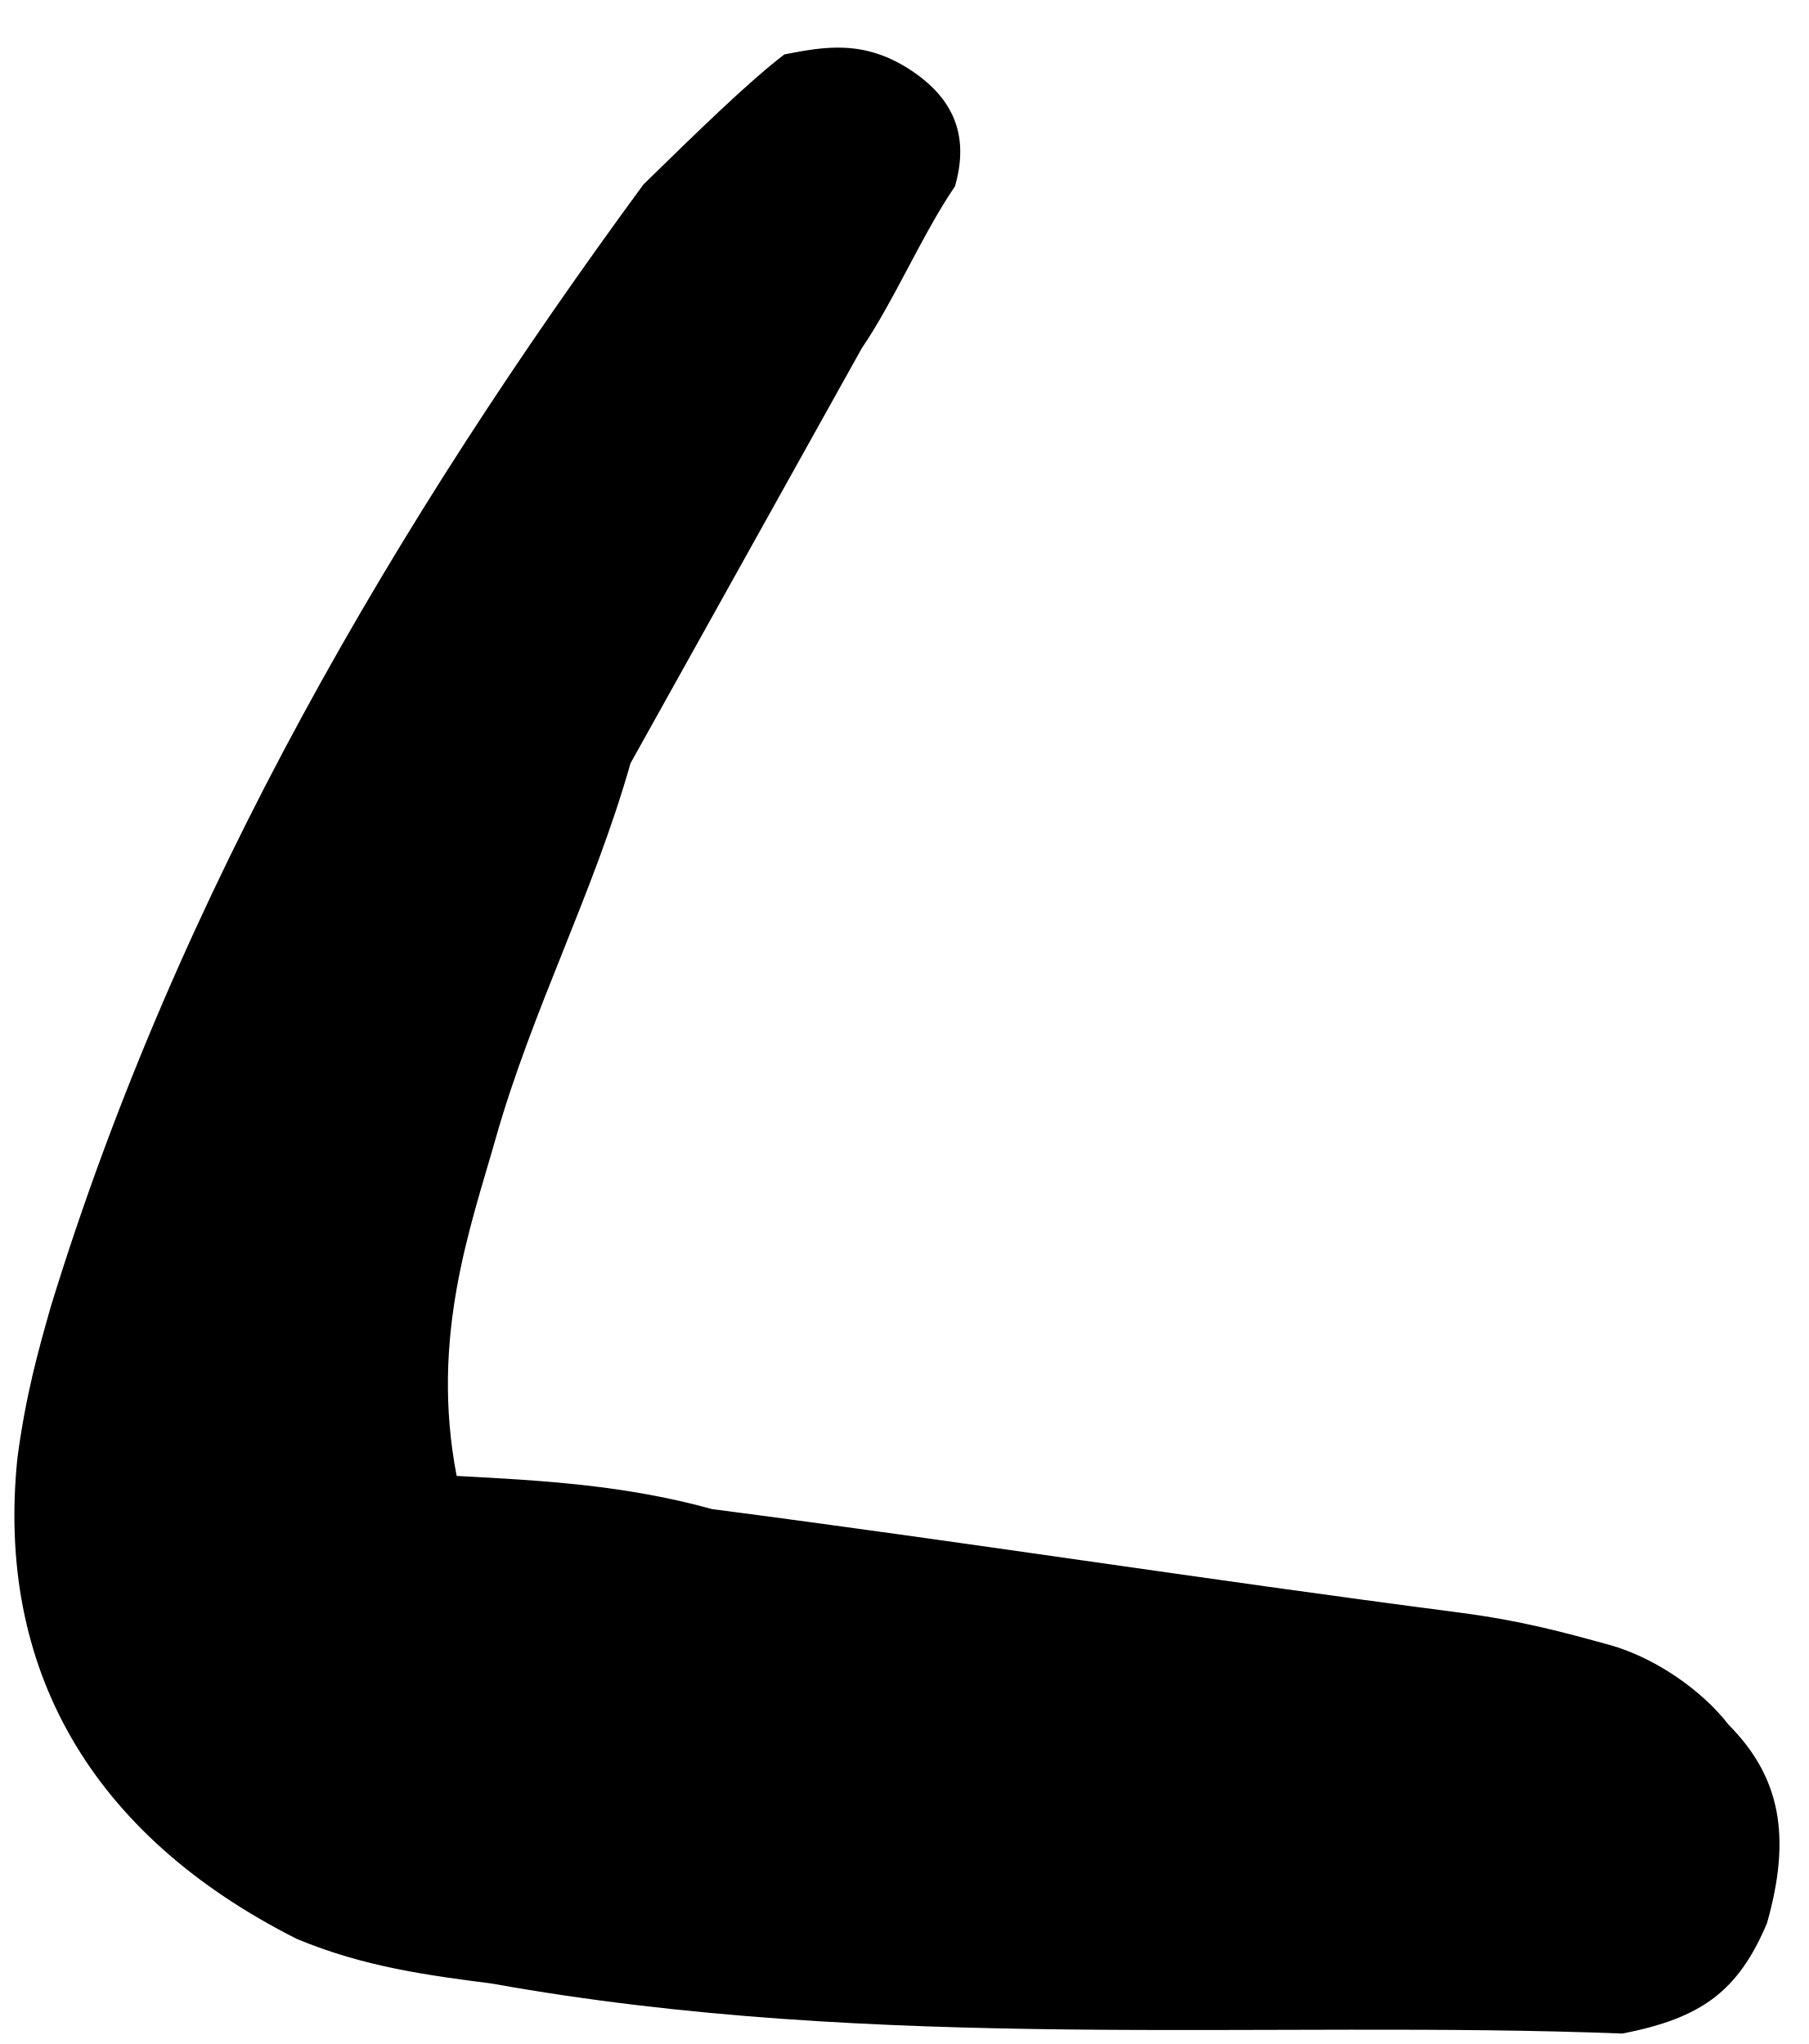
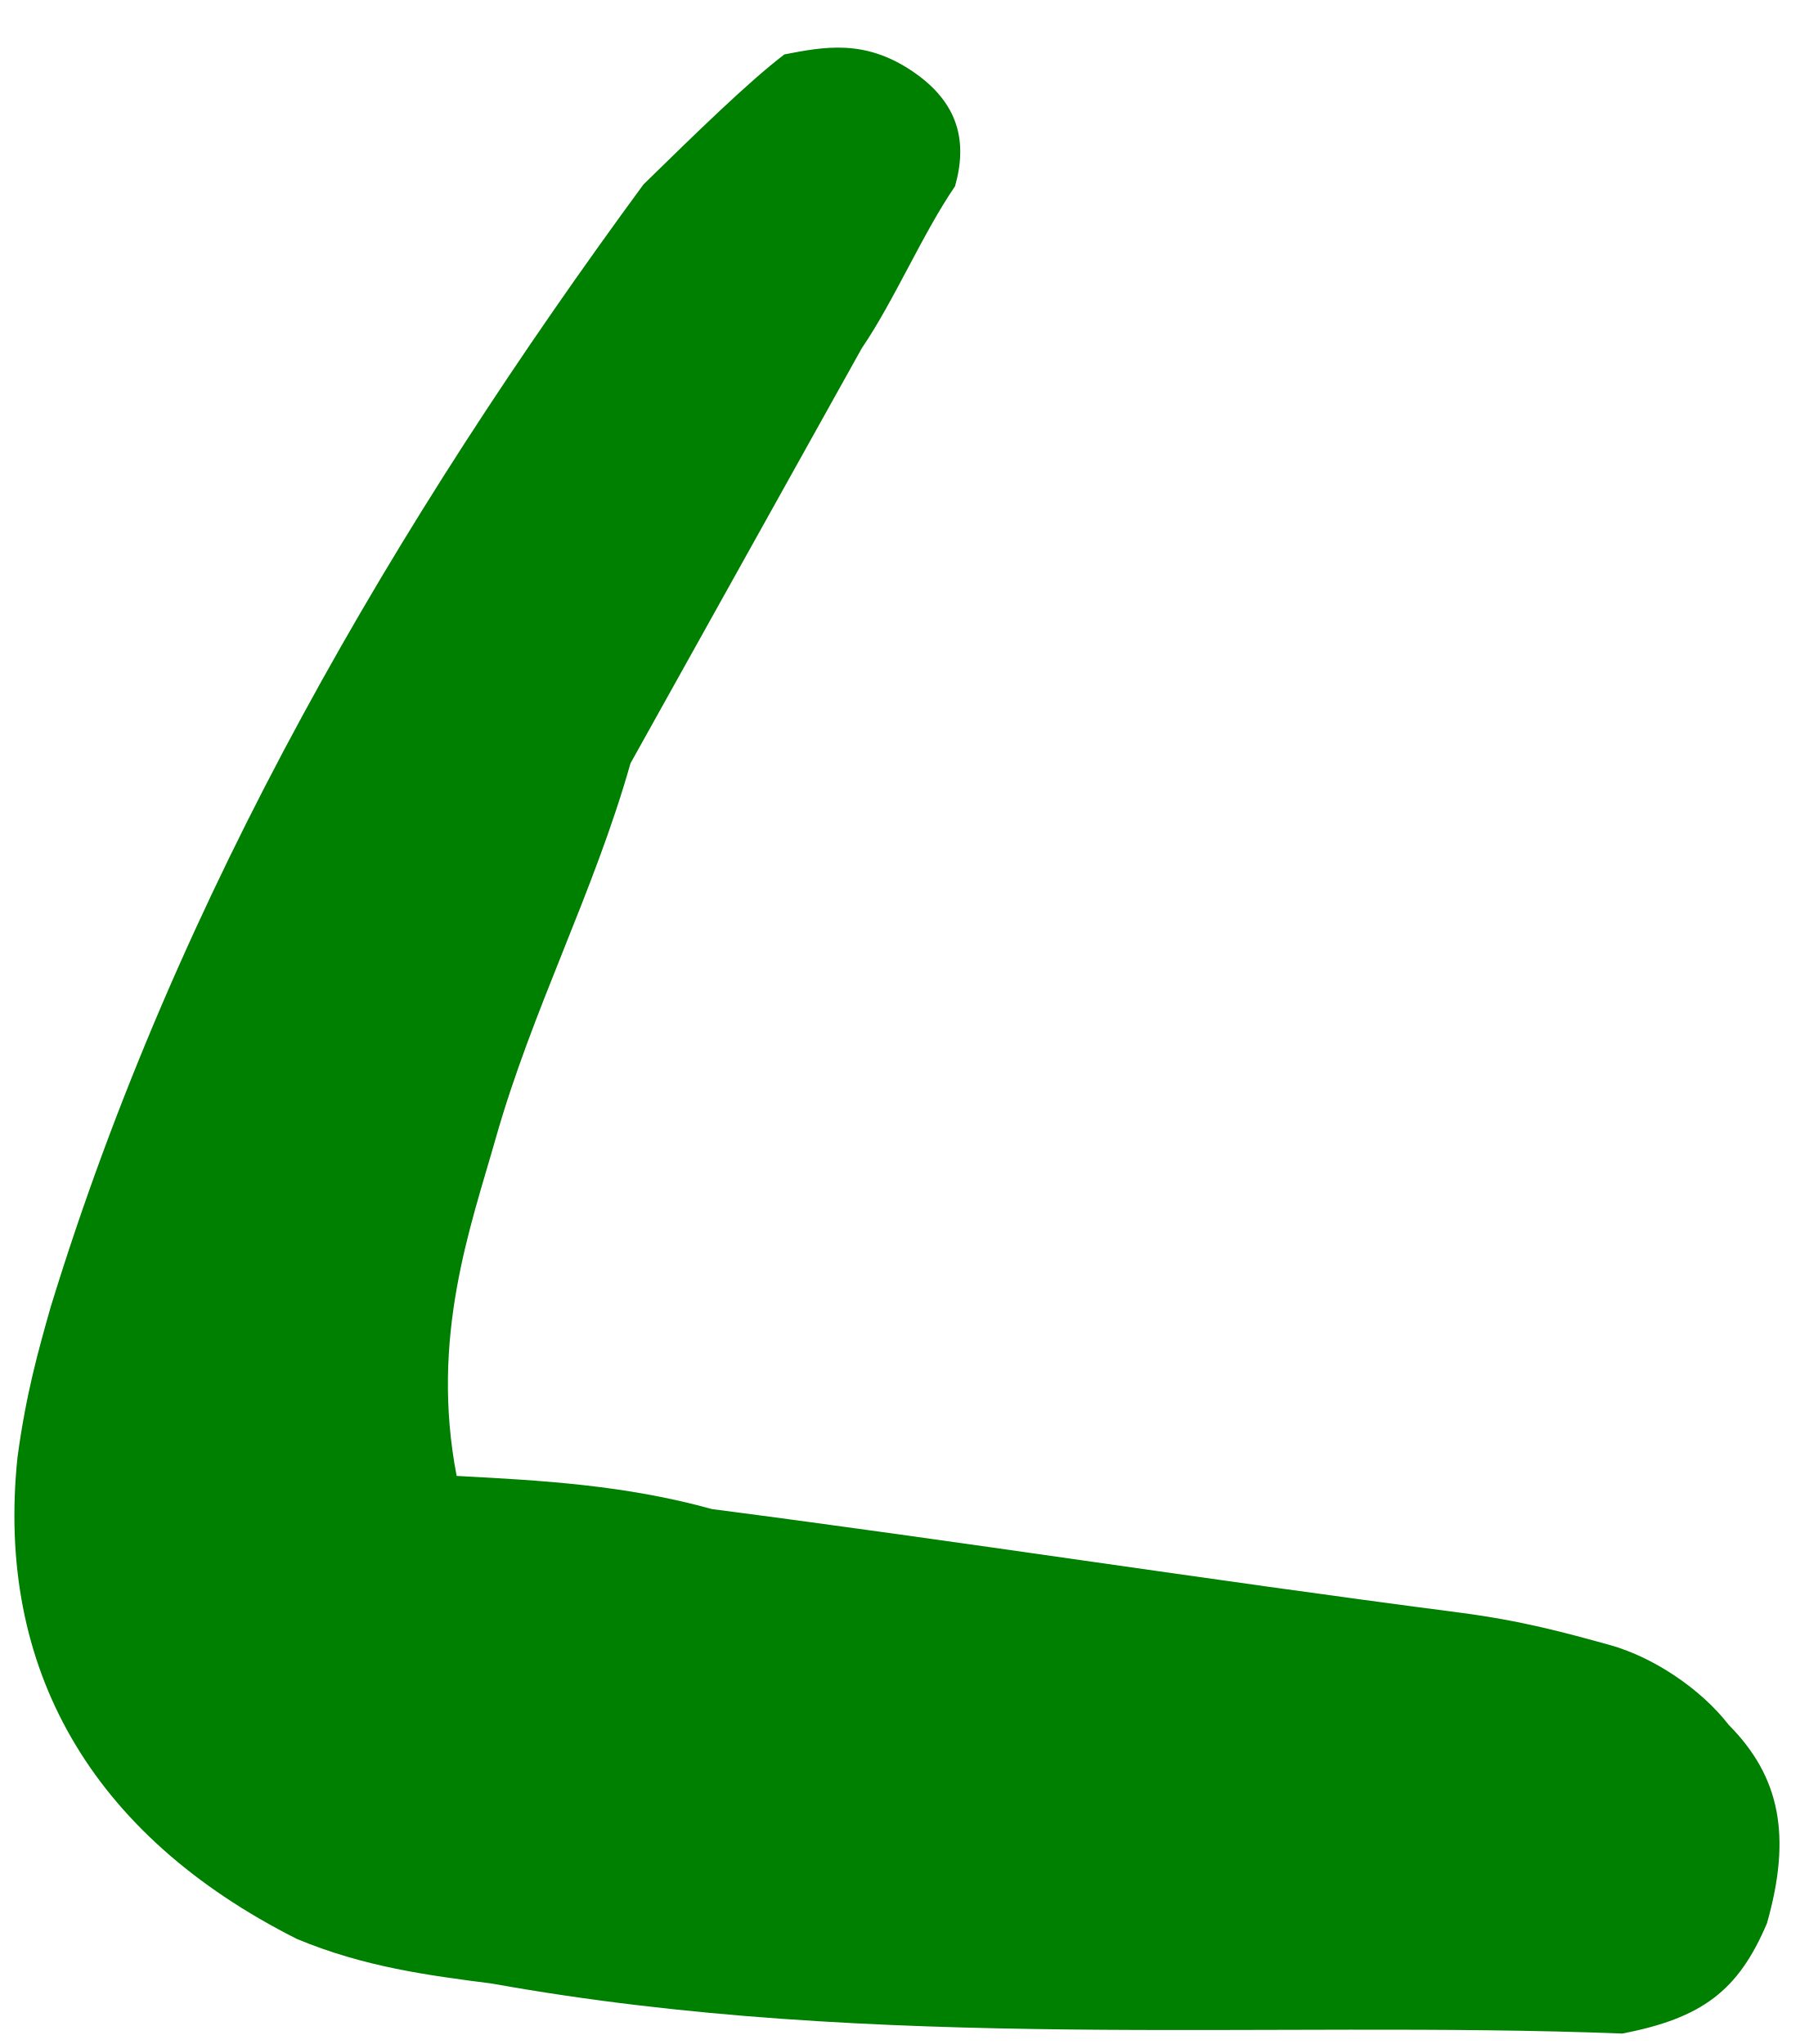
<svg xmlns="http://www.w3.org/2000/svg" width="23" height="26" viewBox="0 0 23 26" fill="none">
-   <path d="M5.807 18.774C6.873 18.831 7.94 18.887 9.055 19.196C12.302 19.618 15.295 20.088 18.542 20.51C19.354 20.615 19.911 20.77 20.469 20.924C21.026 21.078 21.632 21.485 21.984 21.941C22.639 22.6 22.785 23.358 22.47 24.465C22.107 25.321 21.647 25.671 20.63 25.867C16.11 25.691 11.18 26.117 6.26 25.232C5.448 25.127 4.636 25.022 3.776 24.664C1.146 23.338 -0.055 21.213 0.222 18.541C0.33 17.735 0.487 17.181 0.644 16.627C2.264 11.341 5.048 6.616 8.183 2.346C8.849 1.695 9.515 1.043 9.975 0.692C10.483 0.594 10.992 0.496 11.598 0.903C12.204 1.31 12.302 1.815 12.145 2.369C11.733 2.971 11.37 3.827 10.959 4.43C9.978 6.189 8.998 7.949 8.018 9.709C7.547 11.37 6.772 12.829 6.301 14.49C5.987 15.598 5.467 17.007 5.807 18.774Z" fill="black" />
+   <path d="M5.807 18.774C6.873 18.831 7.94 18.887 9.055 19.196C12.302 19.618 15.295 20.088 18.542 20.51C19.354 20.615 19.911 20.77 20.469 20.924C21.026 21.078 21.632 21.485 21.984 21.941C22.639 22.6 22.785 23.358 22.47 24.465C22.107 25.321 21.647 25.671 20.63 25.867C16.11 25.691 11.18 26.117 6.26 25.232C5.448 25.127 4.636 25.022 3.776 24.664C1.146 23.338 -0.055 21.213 0.222 18.541C0.33 17.735 0.487 17.181 0.644 16.627C2.264 11.341 5.048 6.616 8.183 2.346C8.849 1.695 9.515 1.043 9.975 0.692C10.483 0.594 10.992 0.496 11.598 0.903C12.204 1.31 12.302 1.815 12.145 2.369C11.733 2.971 11.37 3.827 10.959 4.43C9.978 6.189 8.998 7.949 8.018 9.709C7.547 11.37 6.772 12.829 6.301 14.49C5.987 15.598 5.467 17.007 5.807 18.774Z" fill="green" />
</svg>
